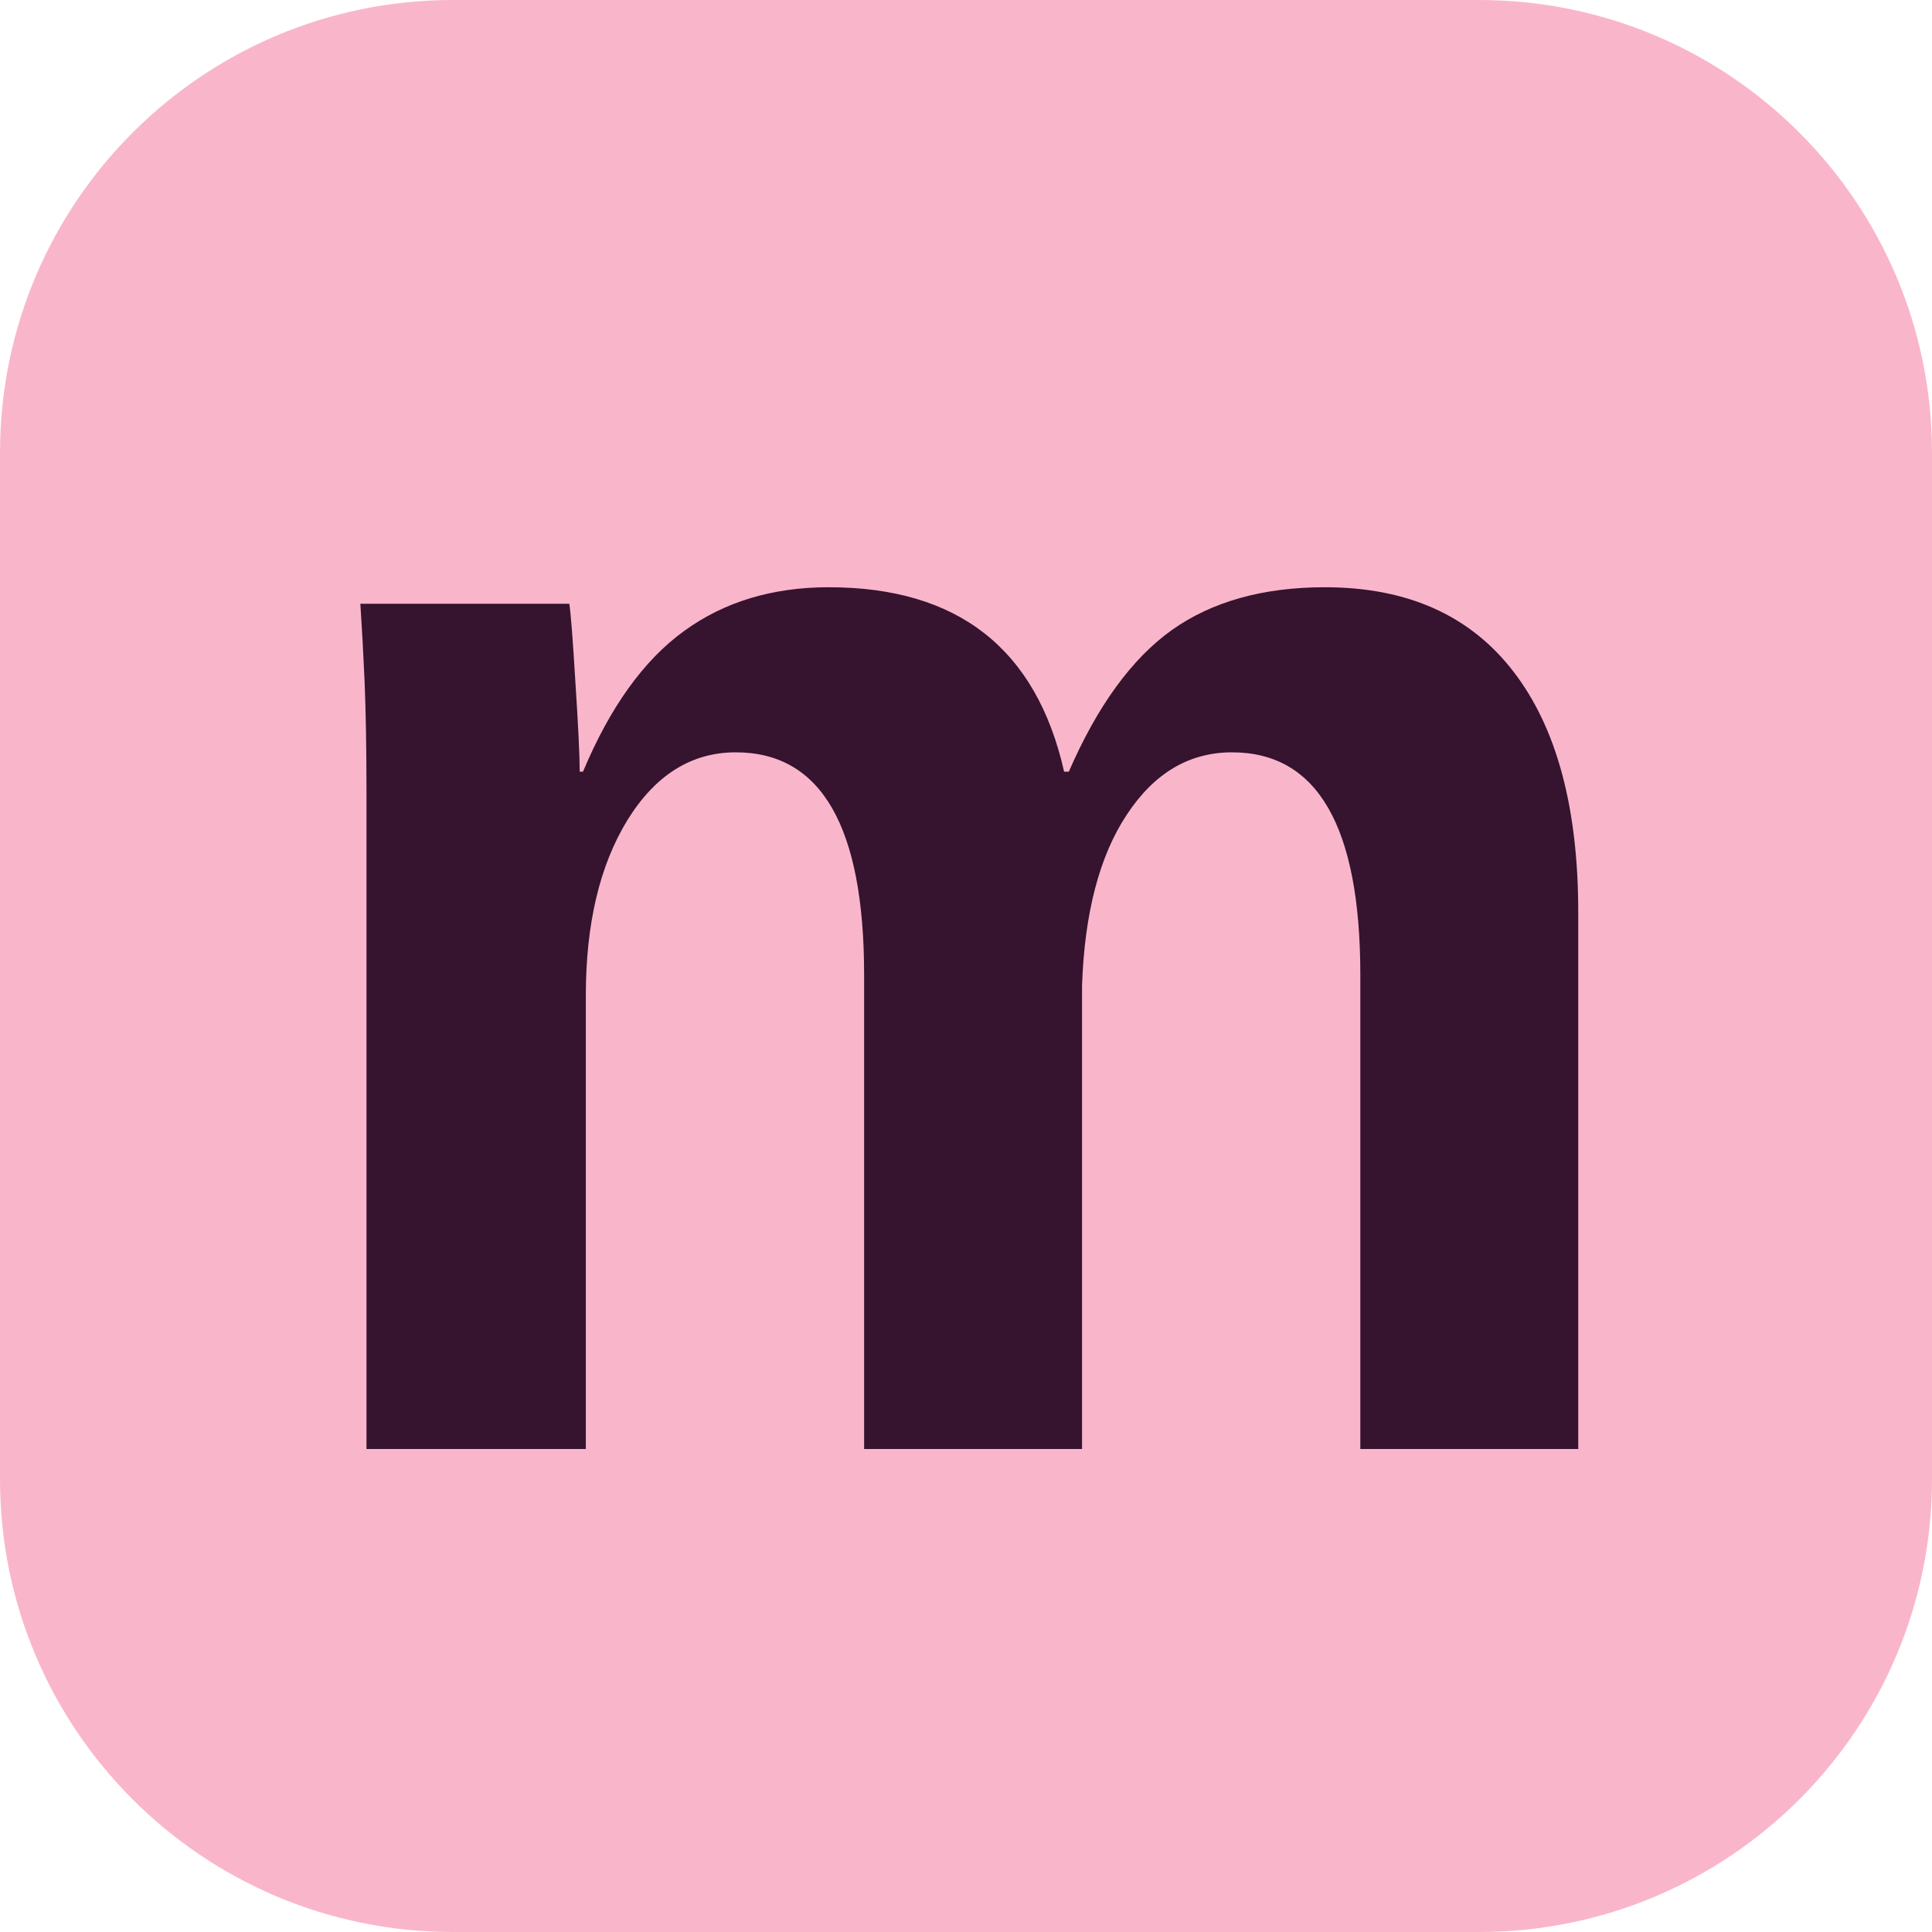
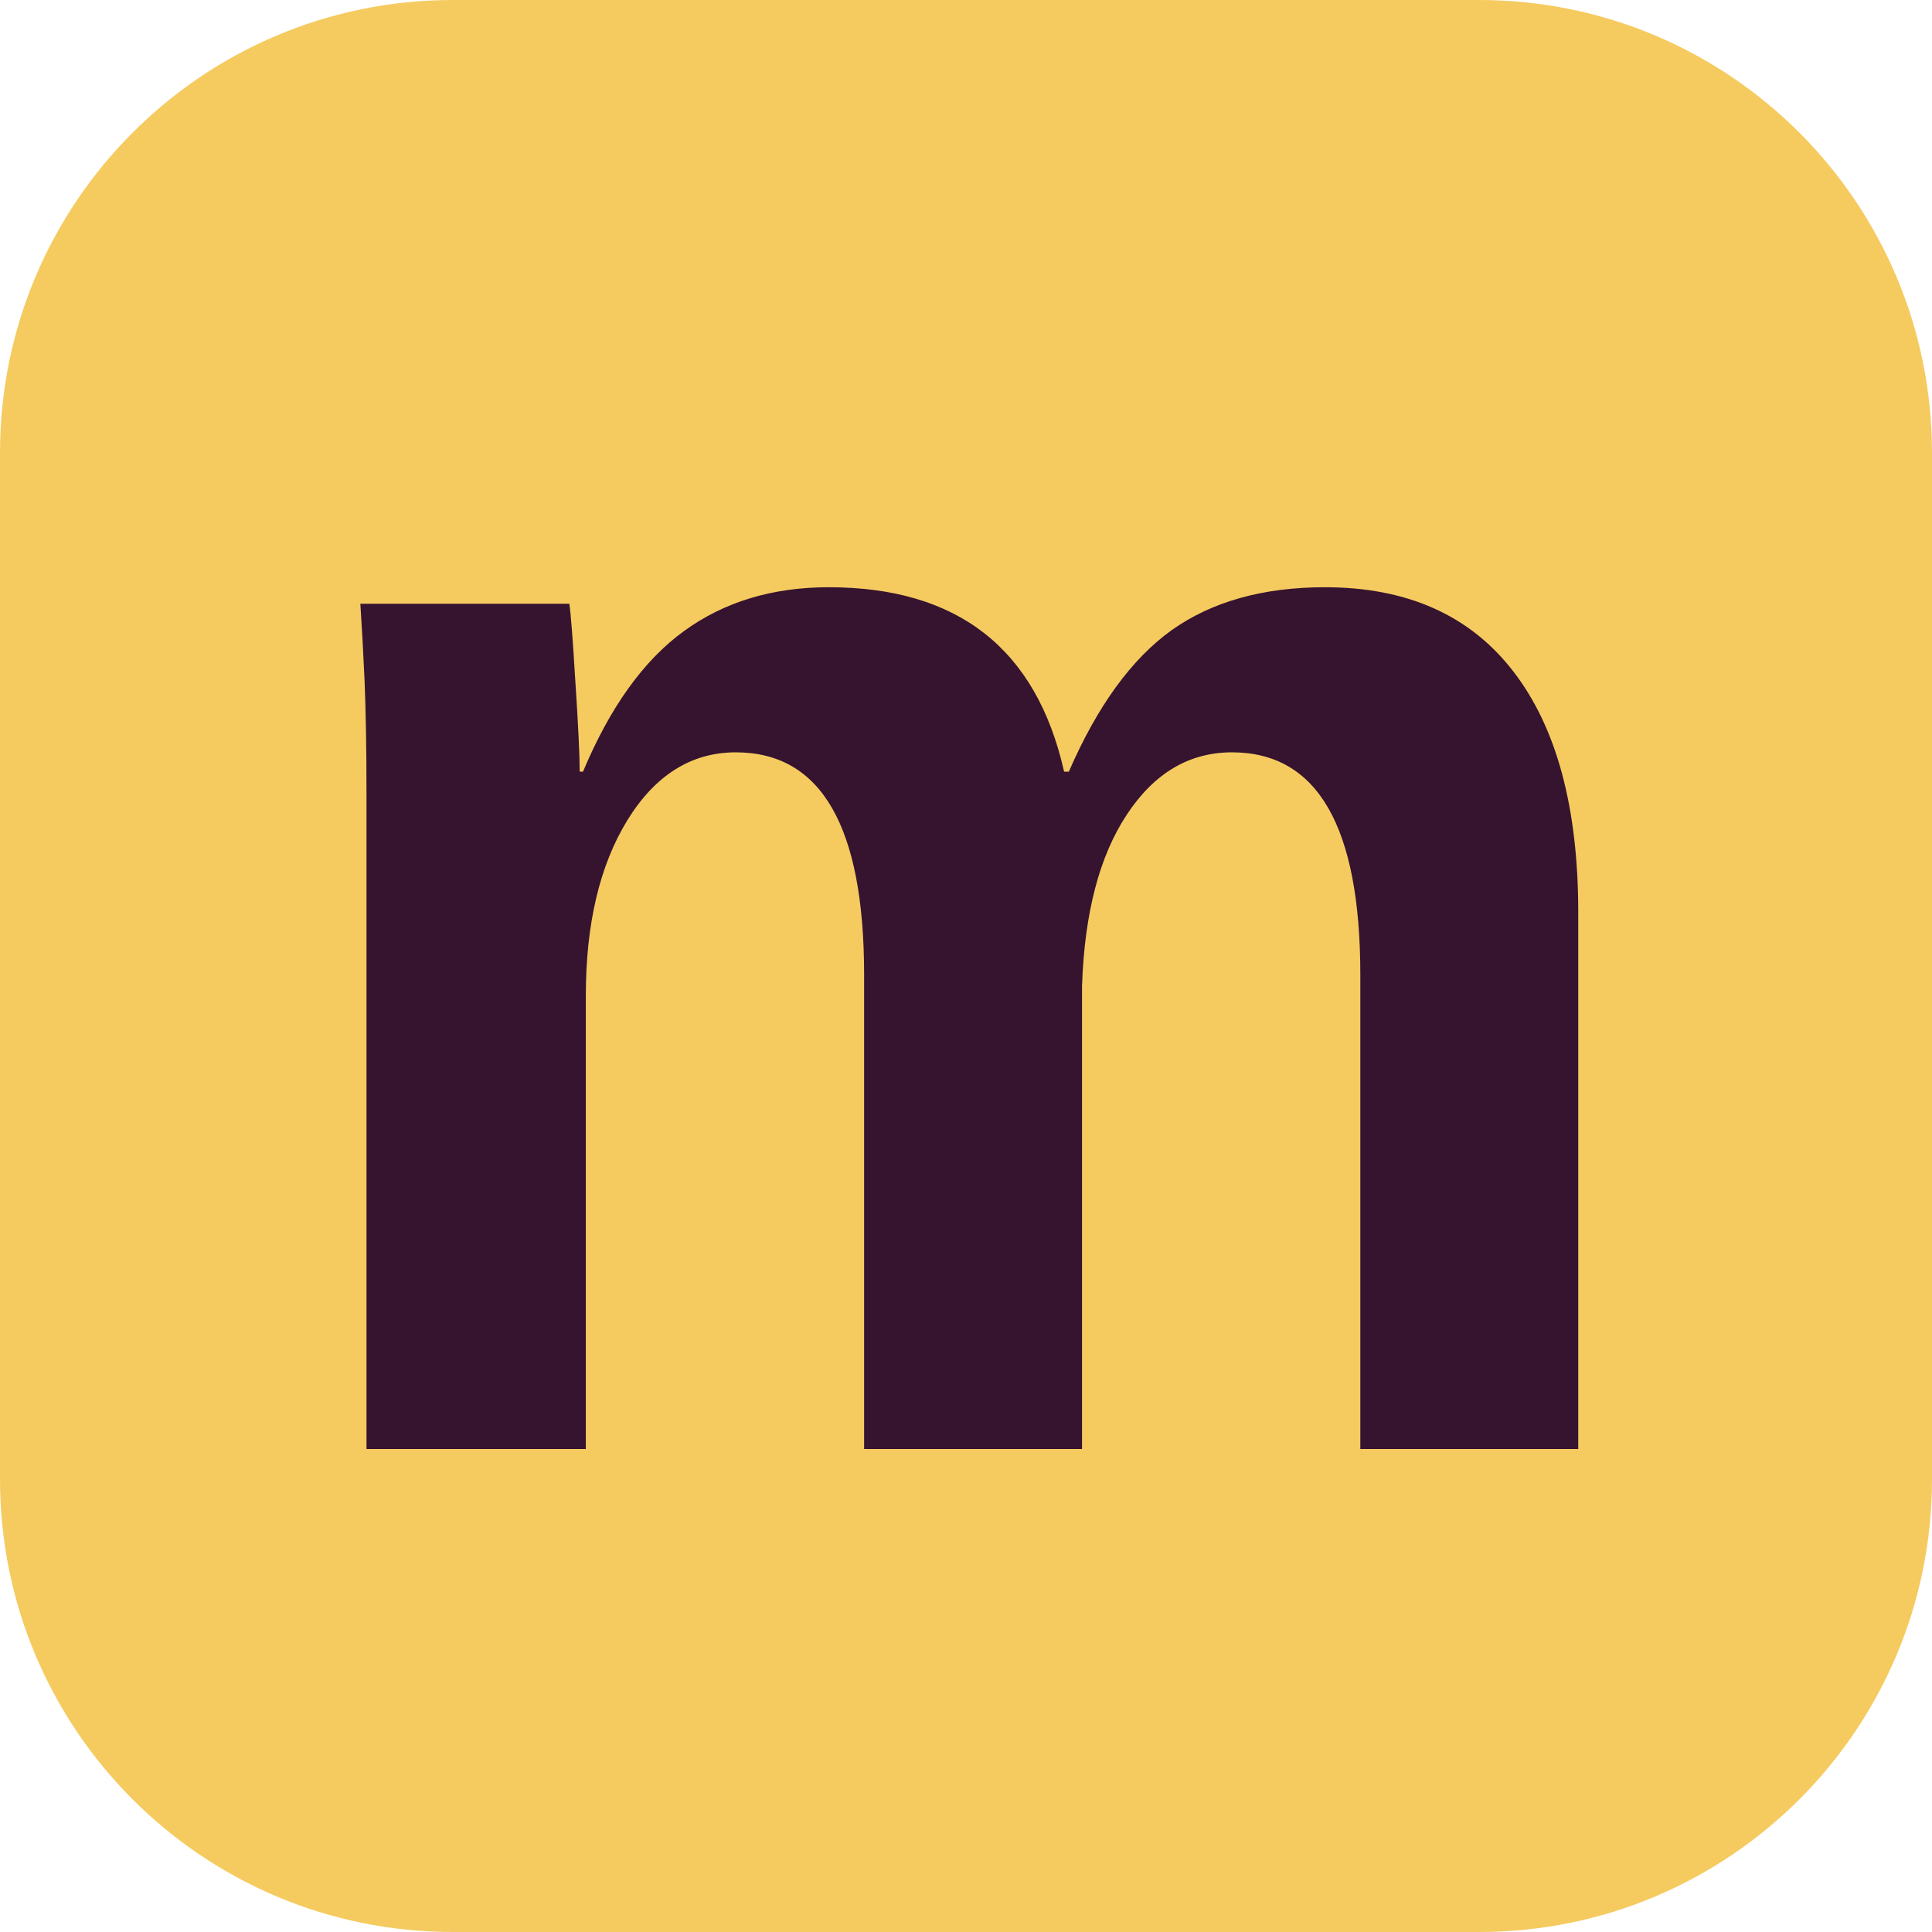
<svg xmlns="http://www.w3.org/2000/svg" viewBox="0 0 64 64">
-   <rect width="64" height="64" rx="15" fill="#f9b6ca" />
+   <rect width="64" height="64" rx="15" fill="#f5cb60" />
  <text x="32" y="48" text-anchor="middle" font-family="Arial Rounded MT Bold,Arial,sans-serif" font-size="53" font-weight="700" fill="#36132f">m</text>
</svg>
